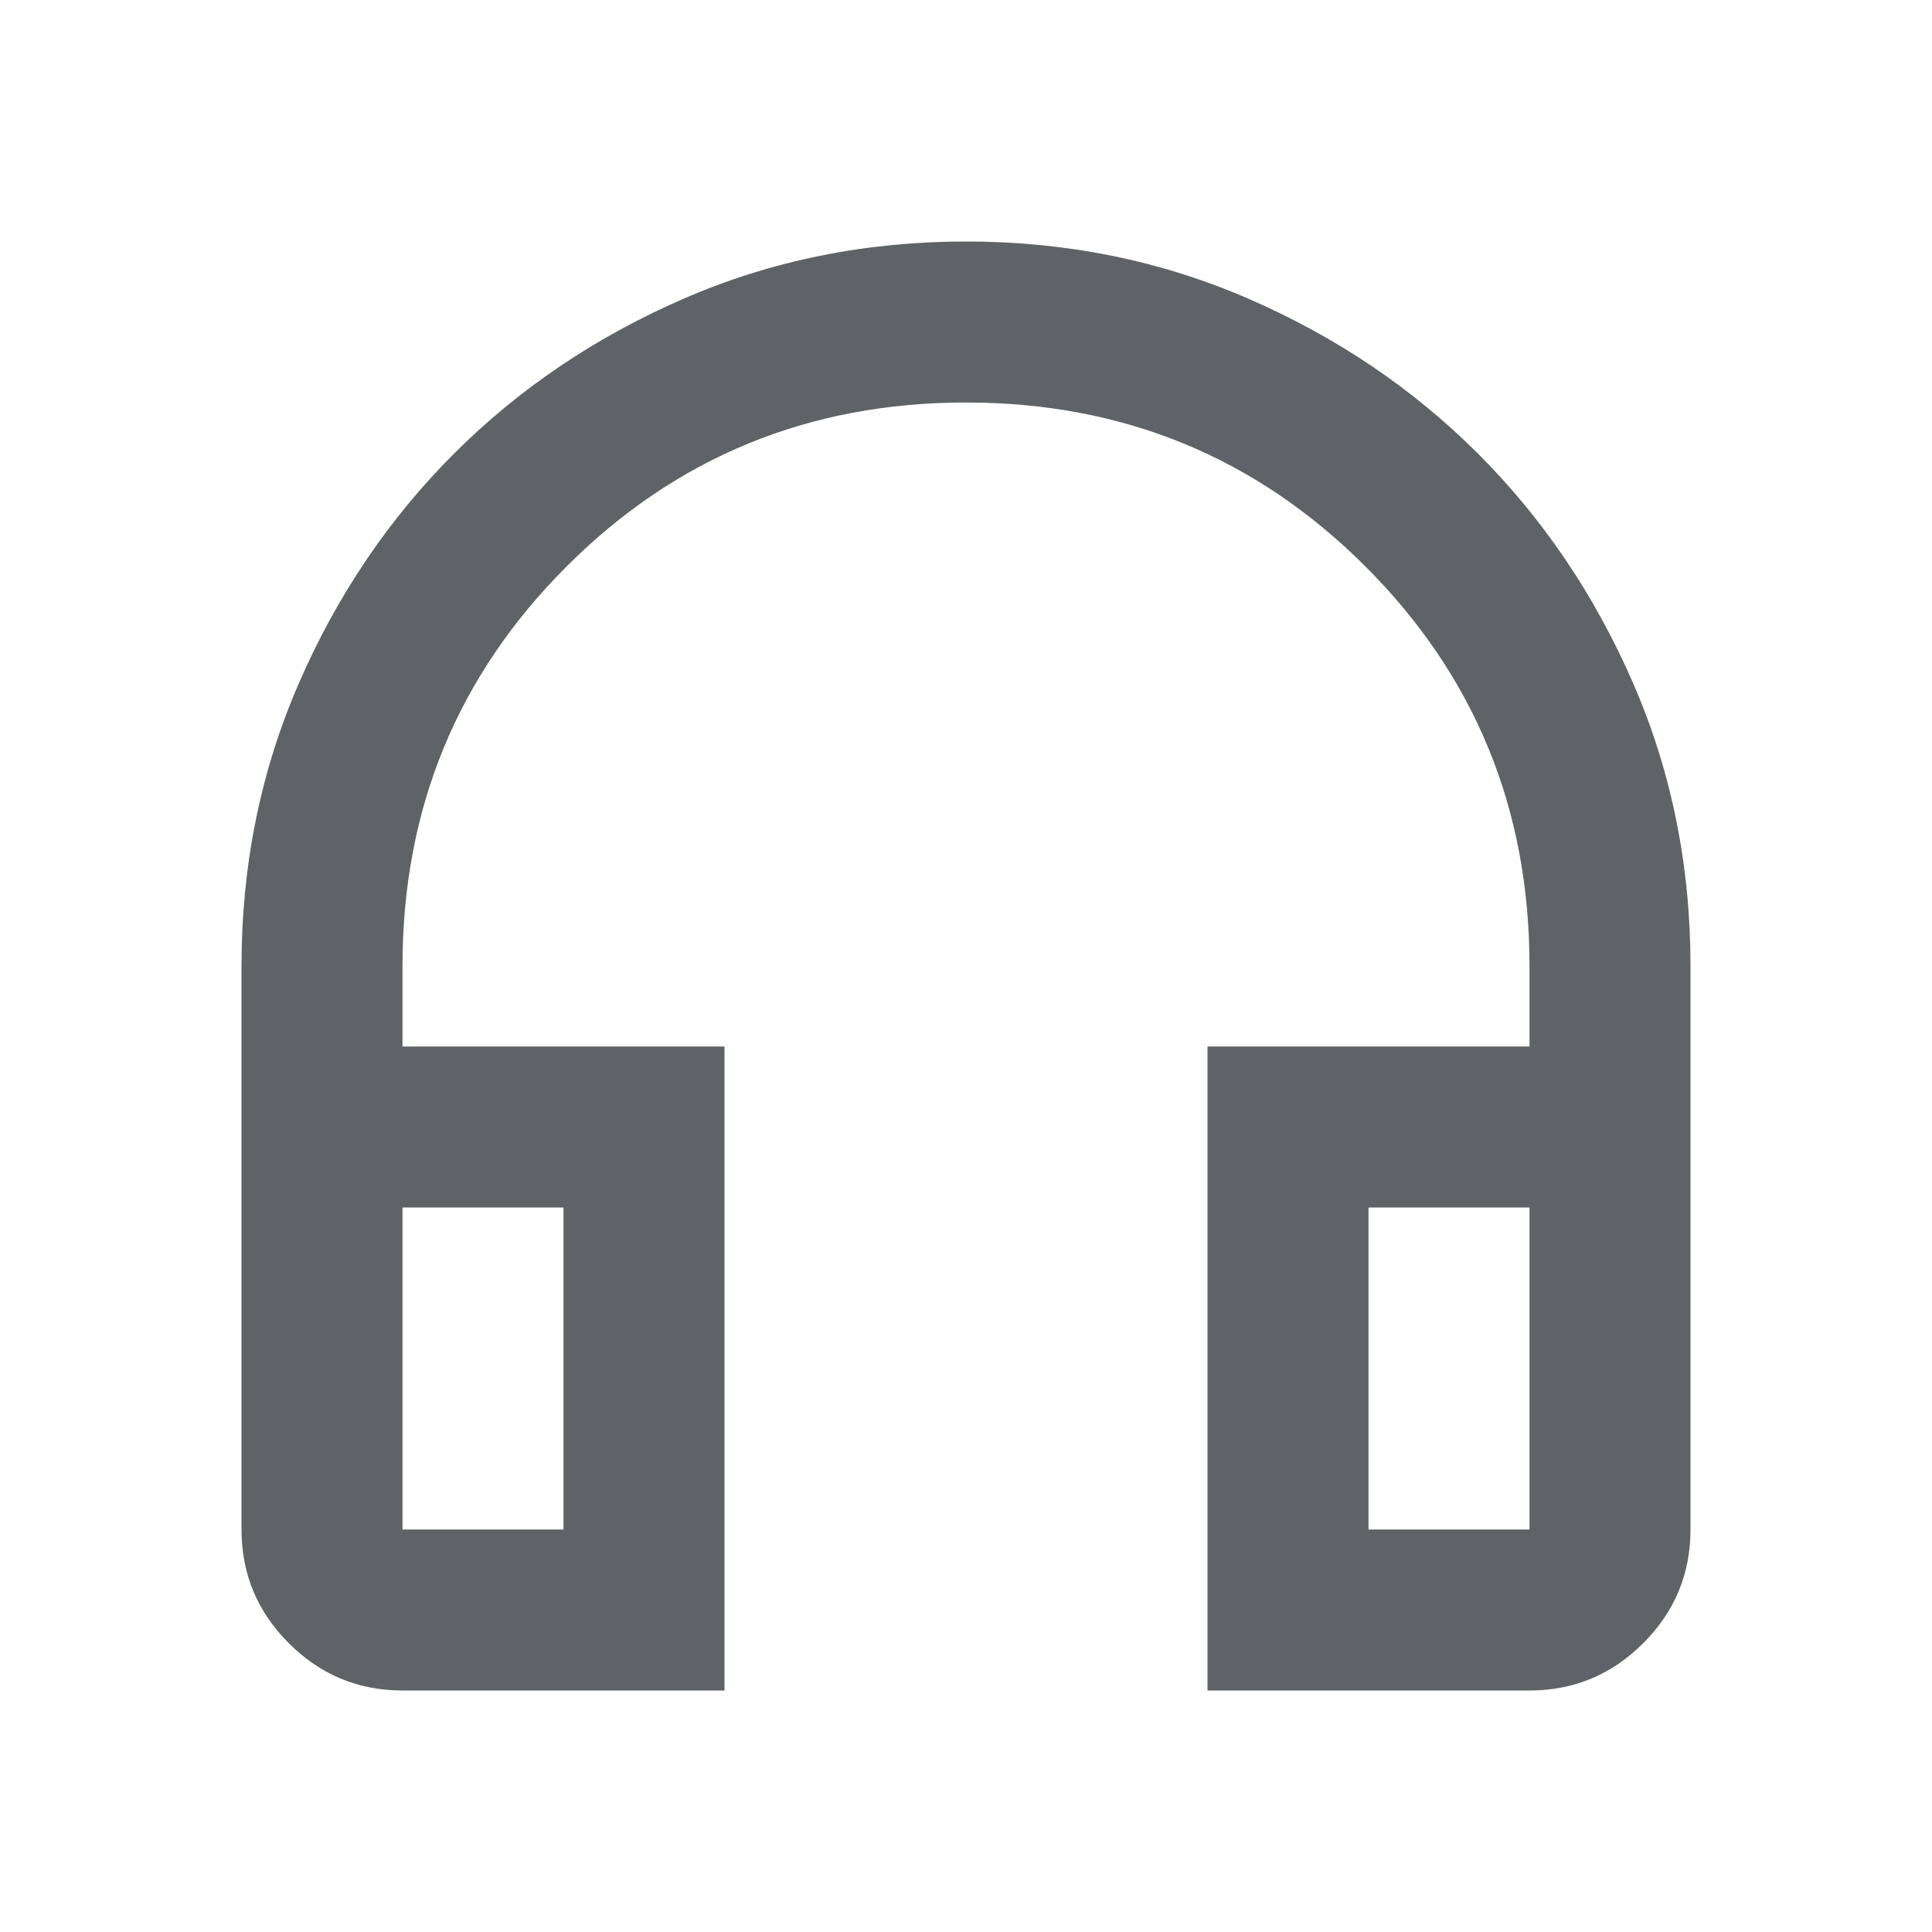
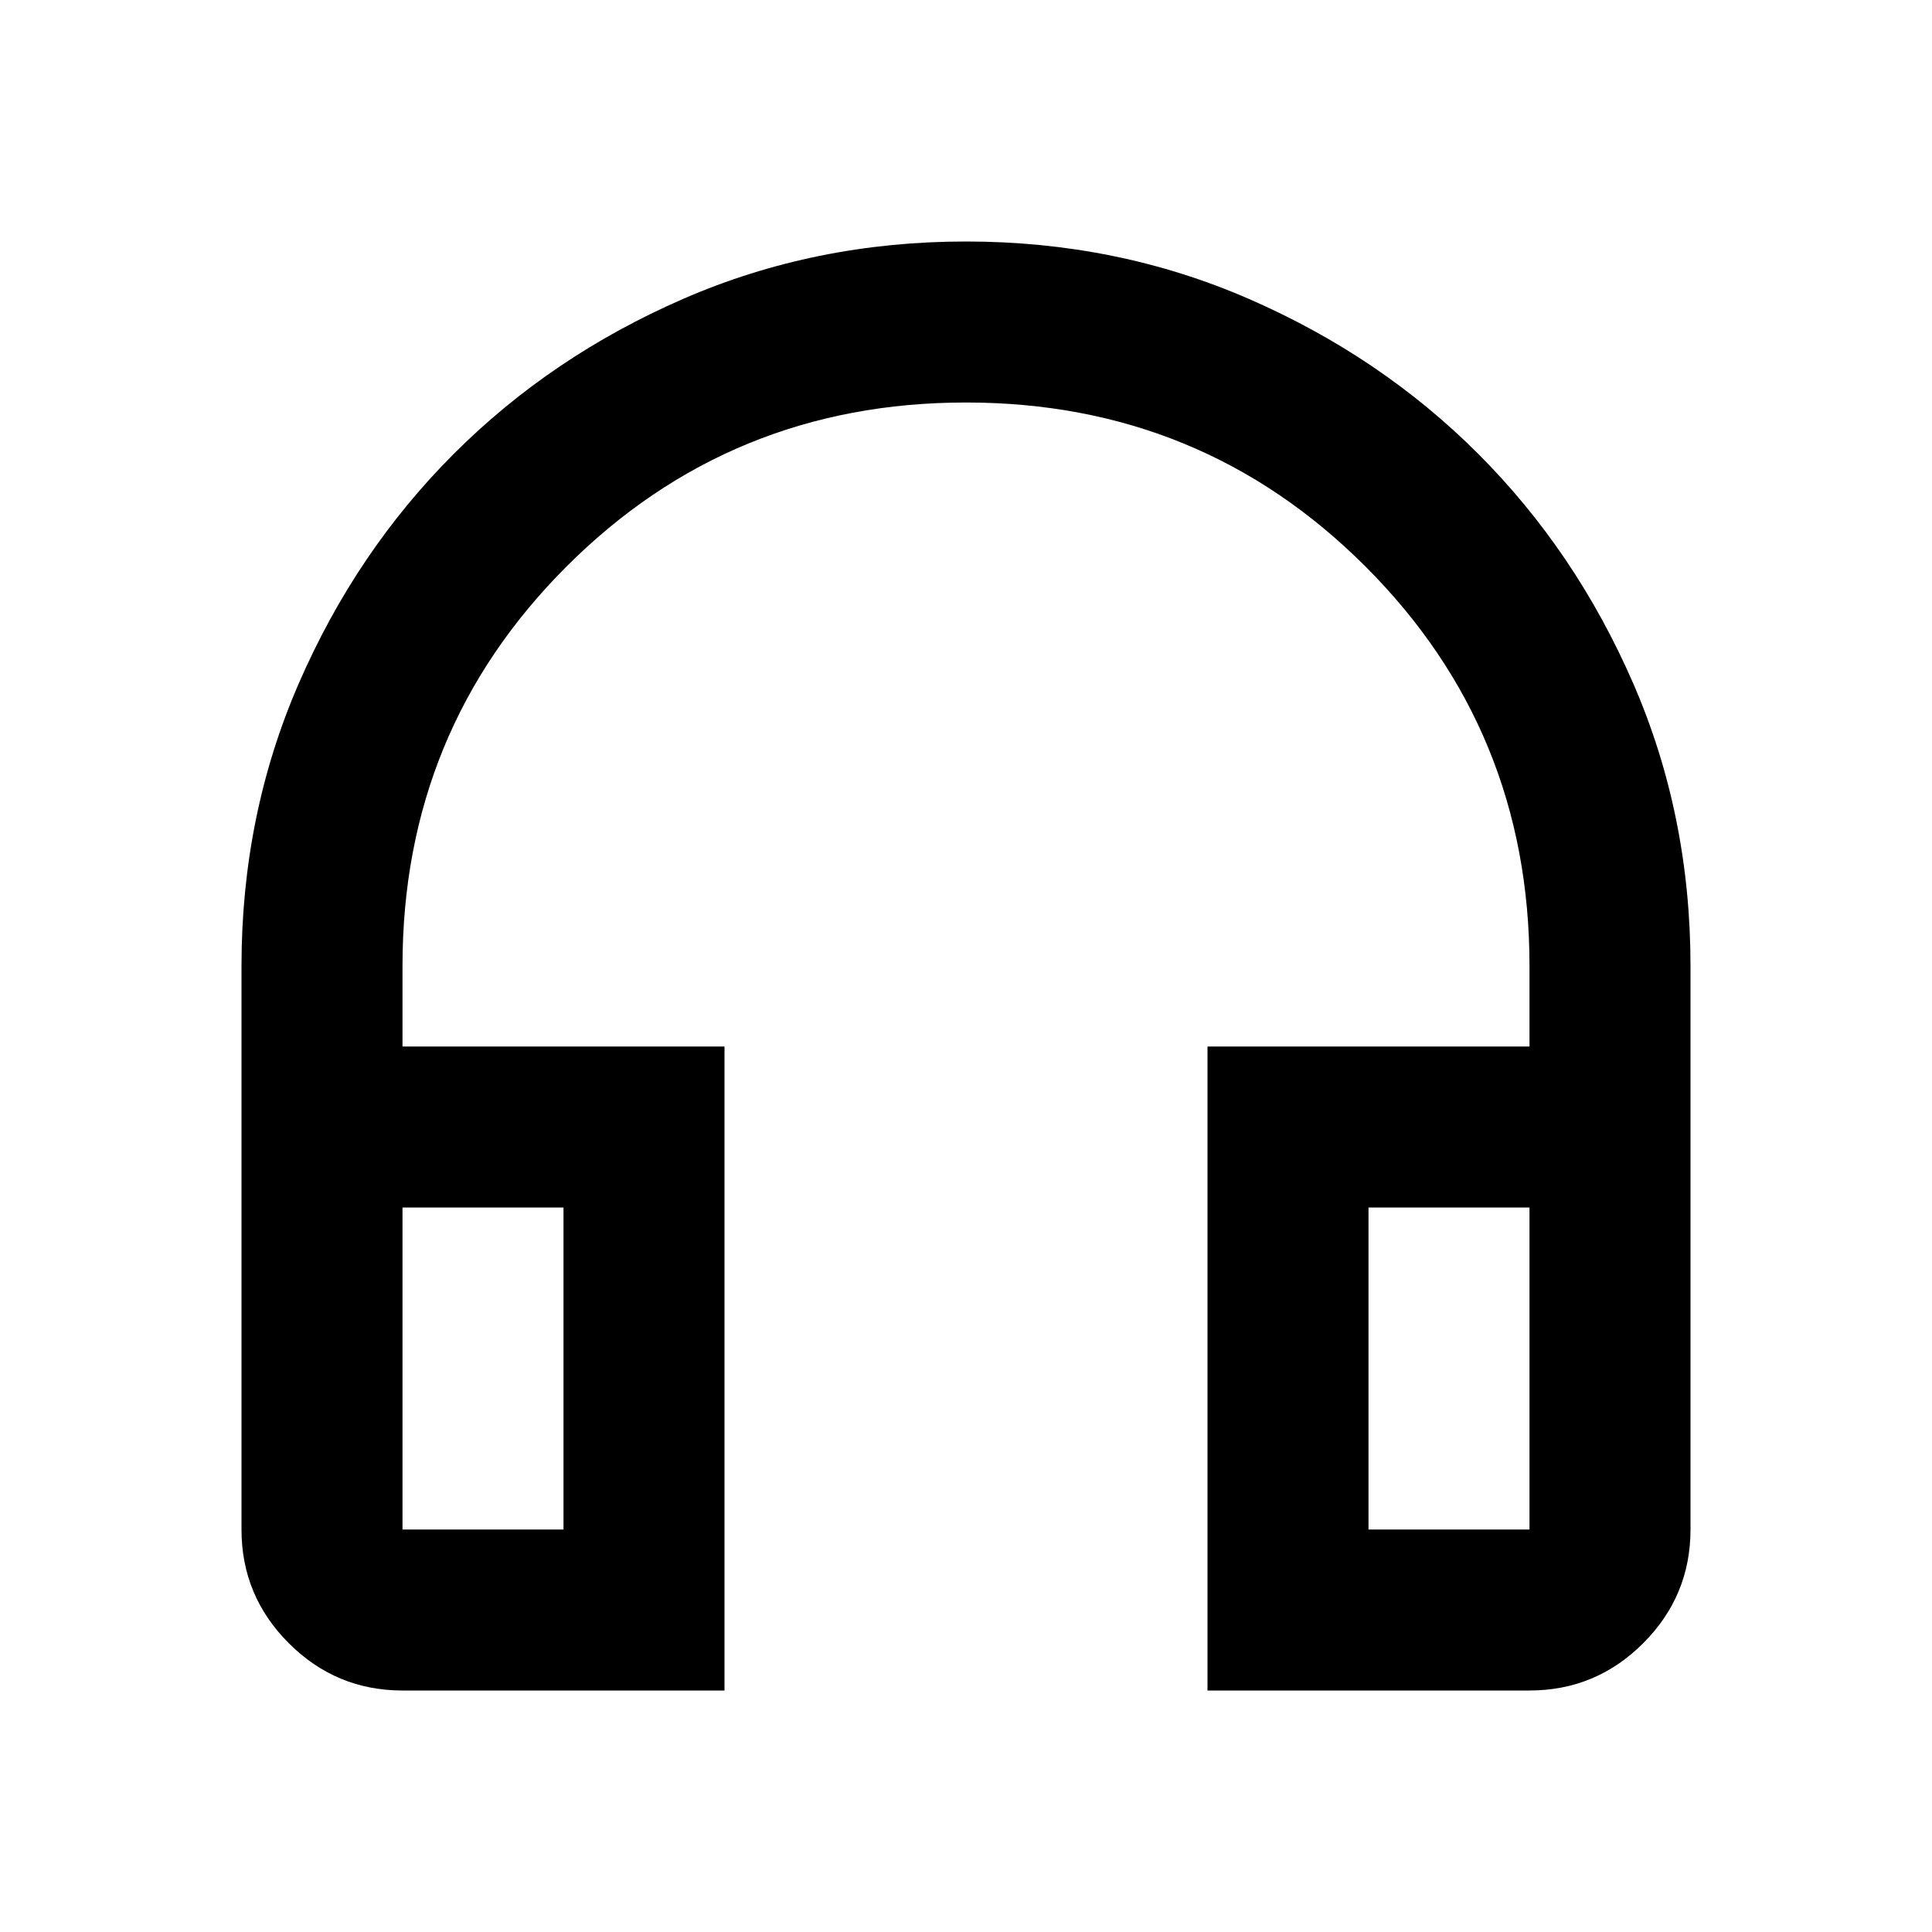
- <svg xmlns="http://www.w3.org/2000/svg" height="24px" viewBox="0 -960 960 960" width="24px" fill="#5f6368">
+ <svg xmlns="http://www.w3.org/2000/svg" height="24px" viewBox="0 -960 960 960" width="24px" fill="black">
  <path d="M360-120H200q-33 0-56.5-23.5T120-200v-280q0-75 28.5-140.5t77-114q48.5-48.5 114-77T480-840q75 0 140.5 28.5t114 77q48.5 48.5 77 114T840-480v280q0 33-23.5 56.5T760-120H600v-320h160v-40q0-117-81.5-198.5T480-760q-117 0-198.5 81.5T200-480v40h160v320Zm-80-240h-80v160h80v-160Zm400 0v160h80v-160h-80Zm-400 0h-80 80Zm400 0h80-80Z" />
</svg>
